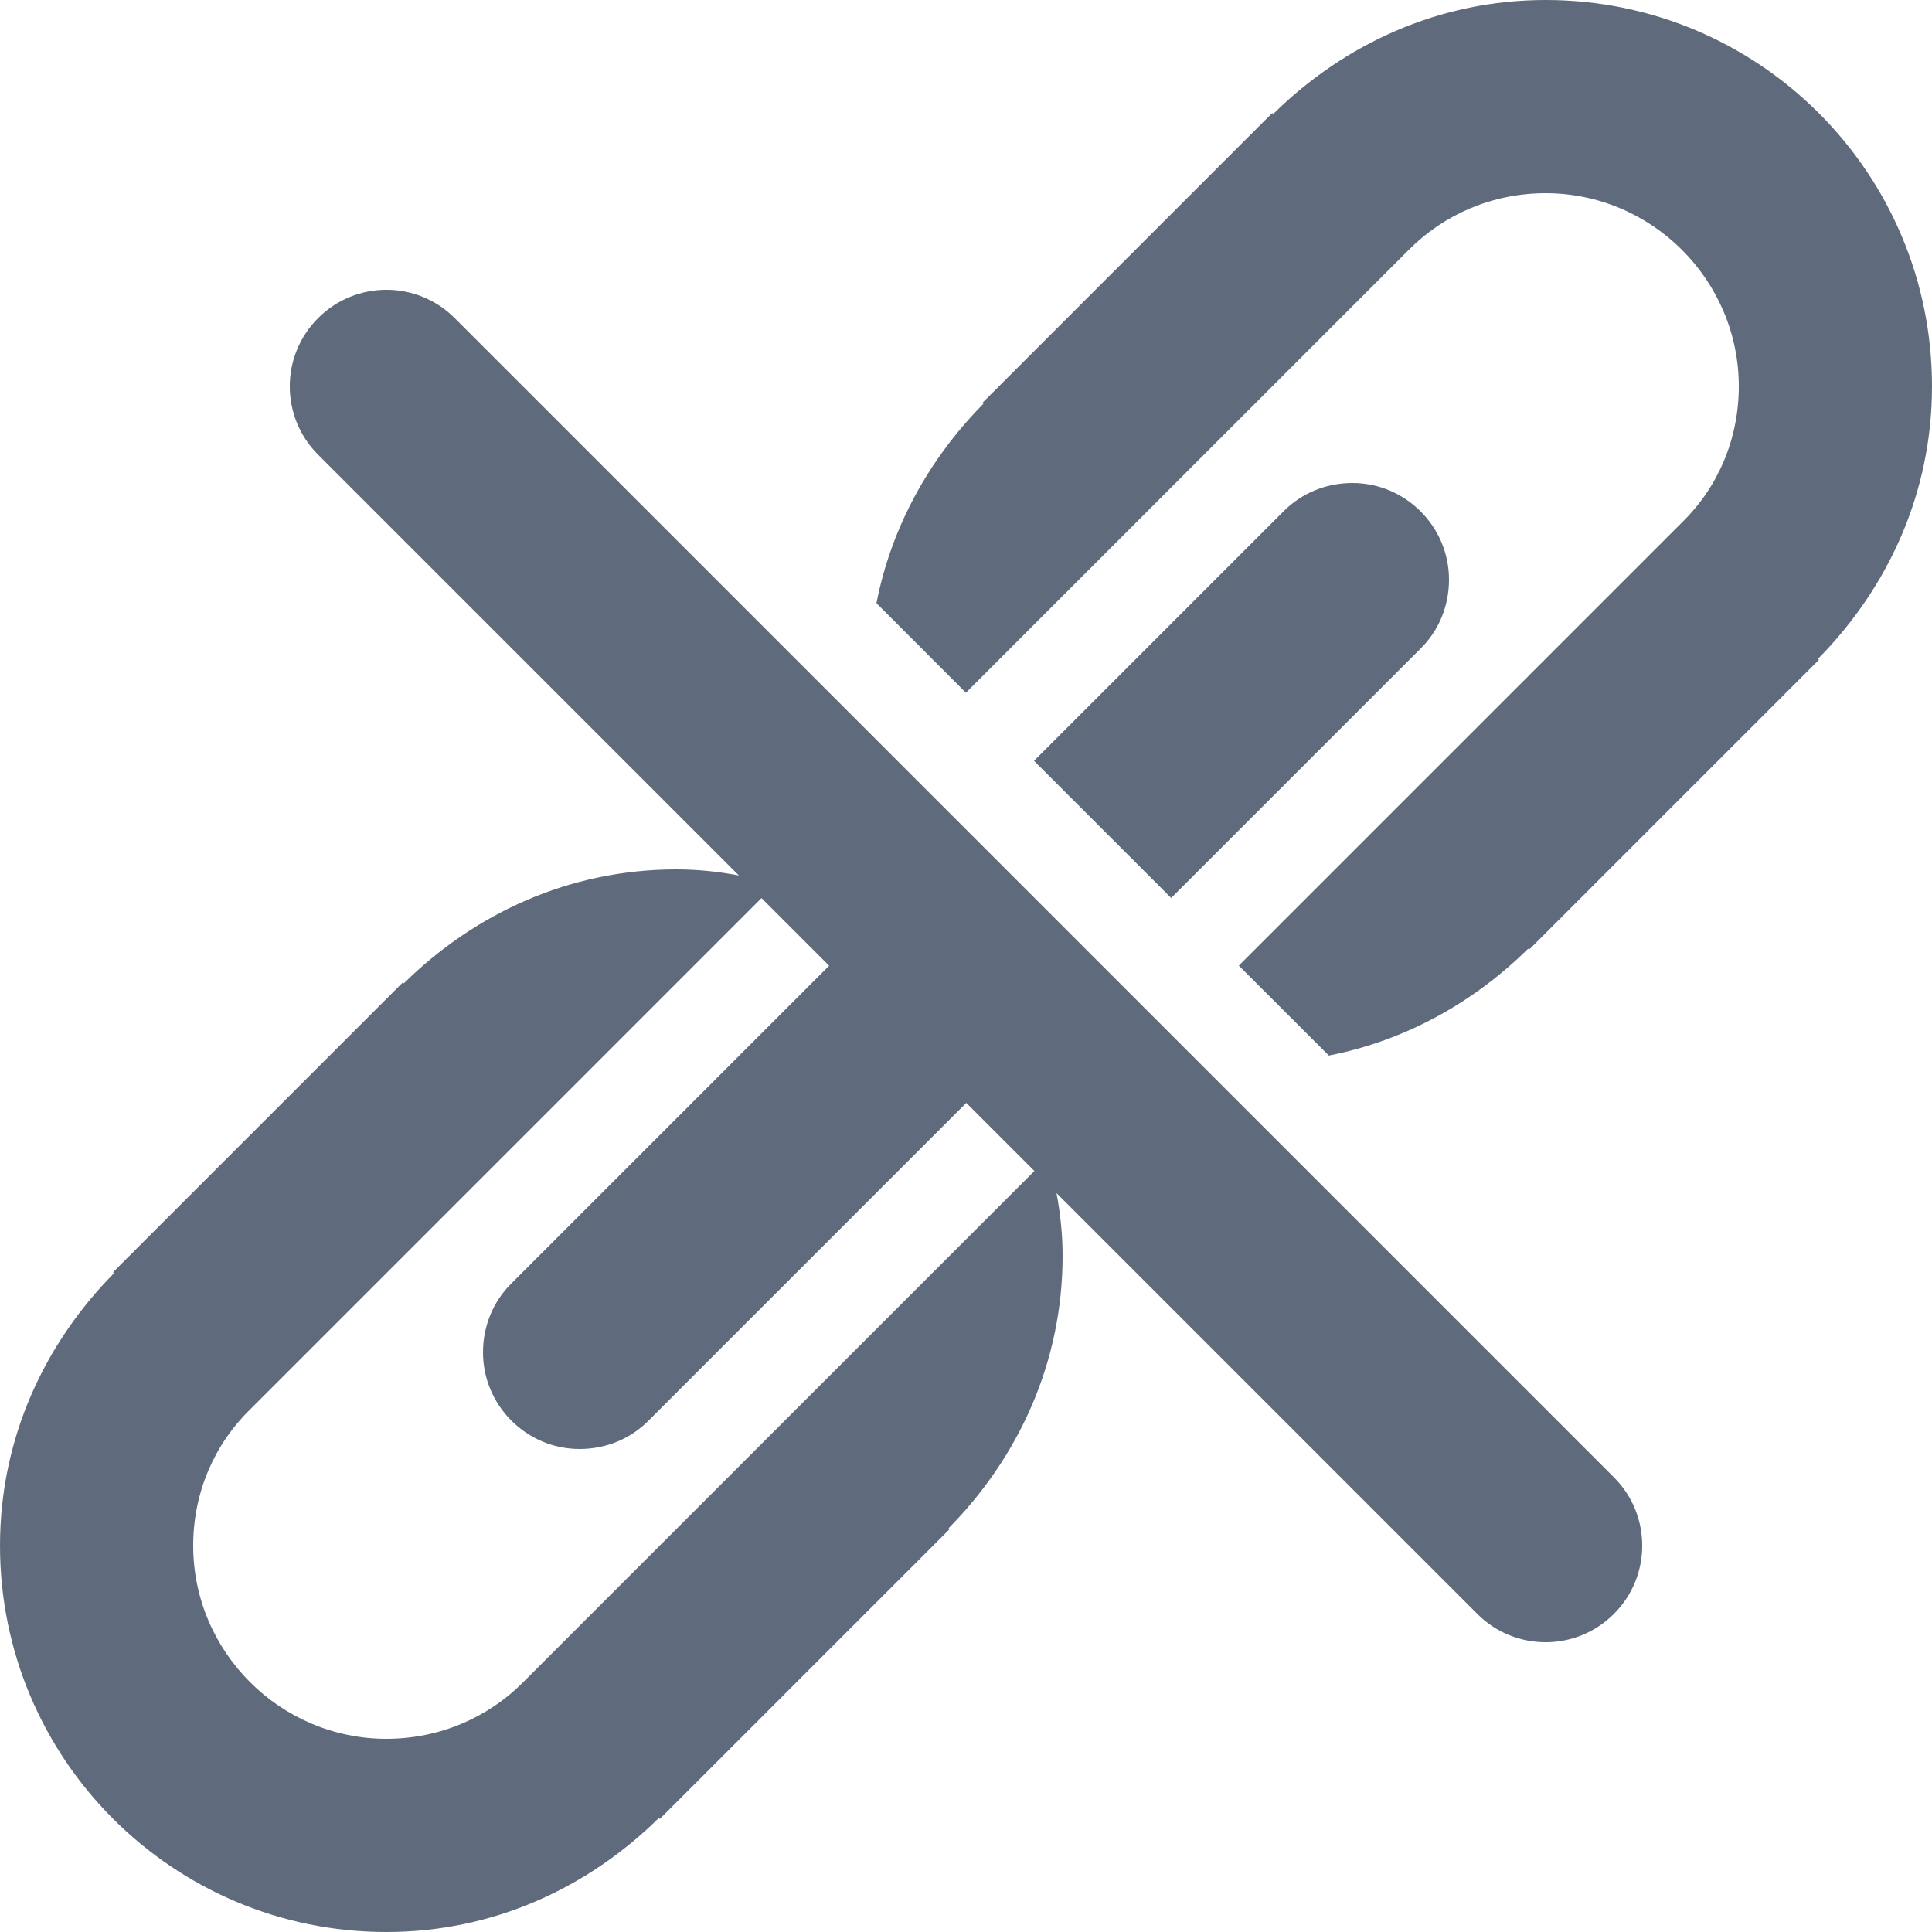
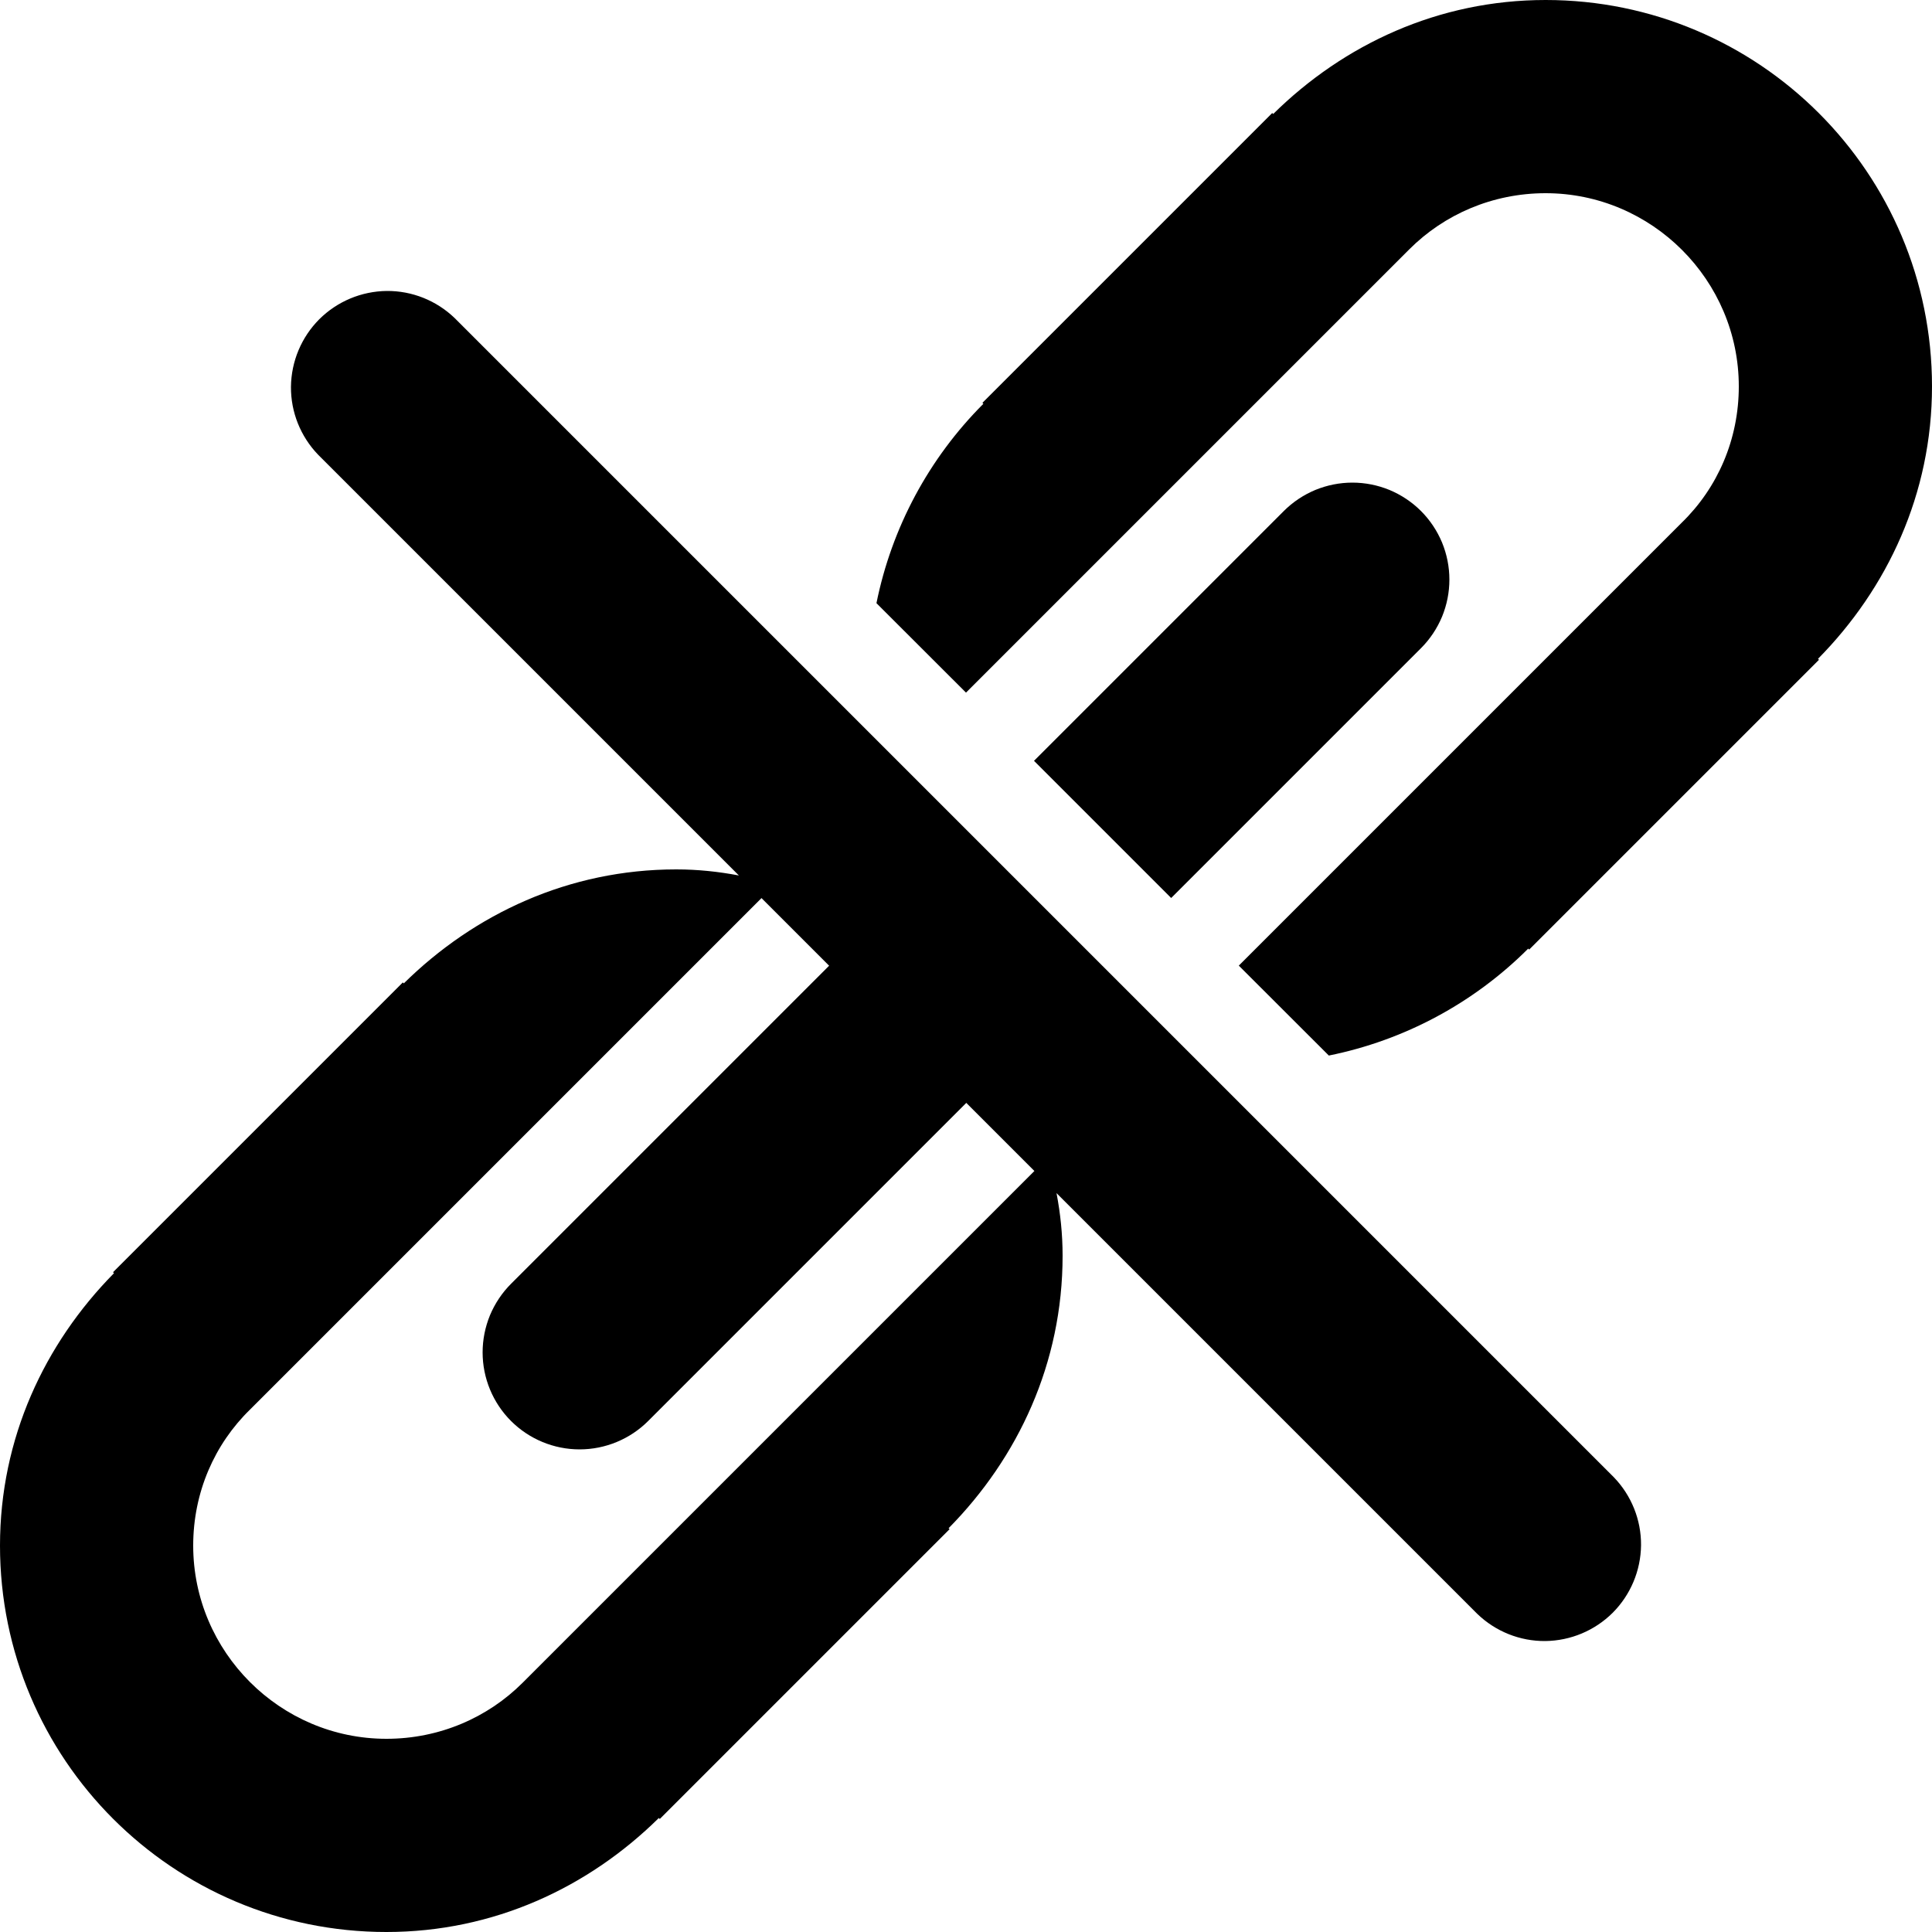
<svg xmlns="http://www.w3.org/2000/svg" width="20" height="20" viewBox="0 0 20 20" fill="none">
-   <path fill-rule="evenodd" clip-rule="evenodd" d="M16 0C18.21 0 20 1.79 20 4C20 5.11 19.54 6.09 18.82 6.82L18.83 6.83L15.83 9.83L15.82 9.82C15.261 10.372 14.555 10.771 13.756 10.927L12.824 9.996L17.41 5.41C17.78 5.05 18 4.55 18 4C18 2.9 17.1 2 16 2C15.45 2 14.95 2.22 14.59 2.58L9.999 7.171L9.073 6.244C9.229 5.445 9.628 4.739 10.18 4.18L10.17 4.17L13.17 1.17L13.18 1.18C13.91 0.46 14.89 0 16 0ZM10.704 7.876L12.124 9.296L14.71 6.71C14.89 6.53 15 6.28 15 6C15 5.45 14.55 5 14 5C13.72 5 13.47 5.11 13.29 5.29L10.704 7.876ZM8.583 9.997L5.29 13.29C5.11 13.47 5 13.72 5 14C5 14.55 5.45 15 6 15C6.28 15 6.53 14.89 6.71 14.71L10.003 11.417L10.708 12.122L6.41 16.42L5.41 17.42C5.05 17.78 4.55 18 4 18C2.9 18 2 17.1 2 16C2 15.45 2.22 14.95 2.59 14.59L7.883 9.297L8.583 9.997ZM7.649 9.063L3.293 4.707C2.902 4.317 2.902 3.683 3.293 3.293C3.683 2.902 4.317 2.902 4.707 3.293L16.707 15.293C17.098 15.683 17.098 16.317 16.707 16.707C16.317 17.098 15.683 17.098 15.293 16.707L10.937 12.351C10.976 12.56 11 12.774 11 13C11 14.11 10.54 15.09 9.82 15.82L9.83 15.83L6.83 18.83L6.82 18.82C6.09 19.54 5.11 20 4 20C1.79 20 0 18.21 0 16C0 14.89 0.46 13.91 1.18 13.18L1.17 13.17L4.17 10.17L4.18 10.18C4.91 9.46 5.89 9 7 9C7.225 9 7.438 9.023 7.649 9.063Z" fill="#5F6B7C" />
+   <path d="M16 0C18.21 0 20 1.79 20 4C20 5.11 19.54 6.09 18.82 6.82L18.83 6.83L15.83 9.83L15.82 9.82C15.256 10.384 14.538 10.769 13.756 10.927L12.824 9.996L17.41 5.41C17.78 5.05 18 4.55 18 4C18 2.9 17.1 2 16 2C15.45 2 14.95 2.22 14.59 2.58L10 7.17L9.073 6.244C9.231 5.462 9.616 4.744 10.18 4.18L10.17 4.17L13.17 1.17L13.18 1.18C13.91 0.46 14.89 0 16 0ZM10.704 7.876L13.29 5.29C13.383 5.197 13.494 5.123 13.616 5.072C13.738 5.022 13.868 4.996 14 4.996C14.132 4.996 14.262 5.022 14.384 5.072C14.506 5.123 14.617 5.197 14.71 5.29C14.803 5.383 14.877 5.494 14.928 5.616C14.978 5.738 15.004 5.868 15.004 6C15.004 6.132 14.978 6.262 14.928 6.384C14.877 6.506 14.803 6.617 14.71 6.71L12.124 9.296L10.704 7.876ZM8.583 9.997L7.883 9.297L2.59 14.59C2.22 14.95 2 15.45 2 16C2 17.1 2.9 18 4 18C4.55 18 5.05 17.78 5.41 17.42L6.41 16.42L10.708 12.122L10.003 11.417L6.71 14.71C6.522 14.898 6.266 15.004 6 15.004C5.734 15.004 5.478 14.898 5.29 14.71C5.102 14.522 4.996 14.266 4.996 14C4.996 13.868 5.022 13.738 5.072 13.616C5.123 13.494 5.197 13.383 5.29 13.29L8.583 9.997ZM7.649 9.063L3.293 4.707C3.111 4.518 3.01 4.266 3.012 4.004C3.015 3.741 3.12 3.491 3.305 3.305C3.491 3.12 3.741 3.015 4.004 3.012C4.266 3.01 4.518 3.111 4.707 3.293L16.707 15.293C16.889 15.482 16.99 15.734 16.988 15.996C16.985 16.259 16.88 16.509 16.695 16.695C16.509 16.88 16.259 16.985 15.996 16.988C15.734 16.99 15.482 16.889 15.293 16.707L10.937 12.351C10.977 12.561 11 12.774 11 13C11 14.11 10.54 15.09 9.82 15.82L9.83 15.83L6.83 18.83L6.82 18.82C6.09 19.54 5.11 20 4 20C1.79 20 0 18.21 0 16C0 14.89 0.46 13.91 1.18 13.18L1.17 13.17L4.17 10.17L4.18 10.18C4.91 9.46 5.89 9 7 9C7.225 9 7.438 9.023 7.649 9.063Z" fill="black" />
</svg>
